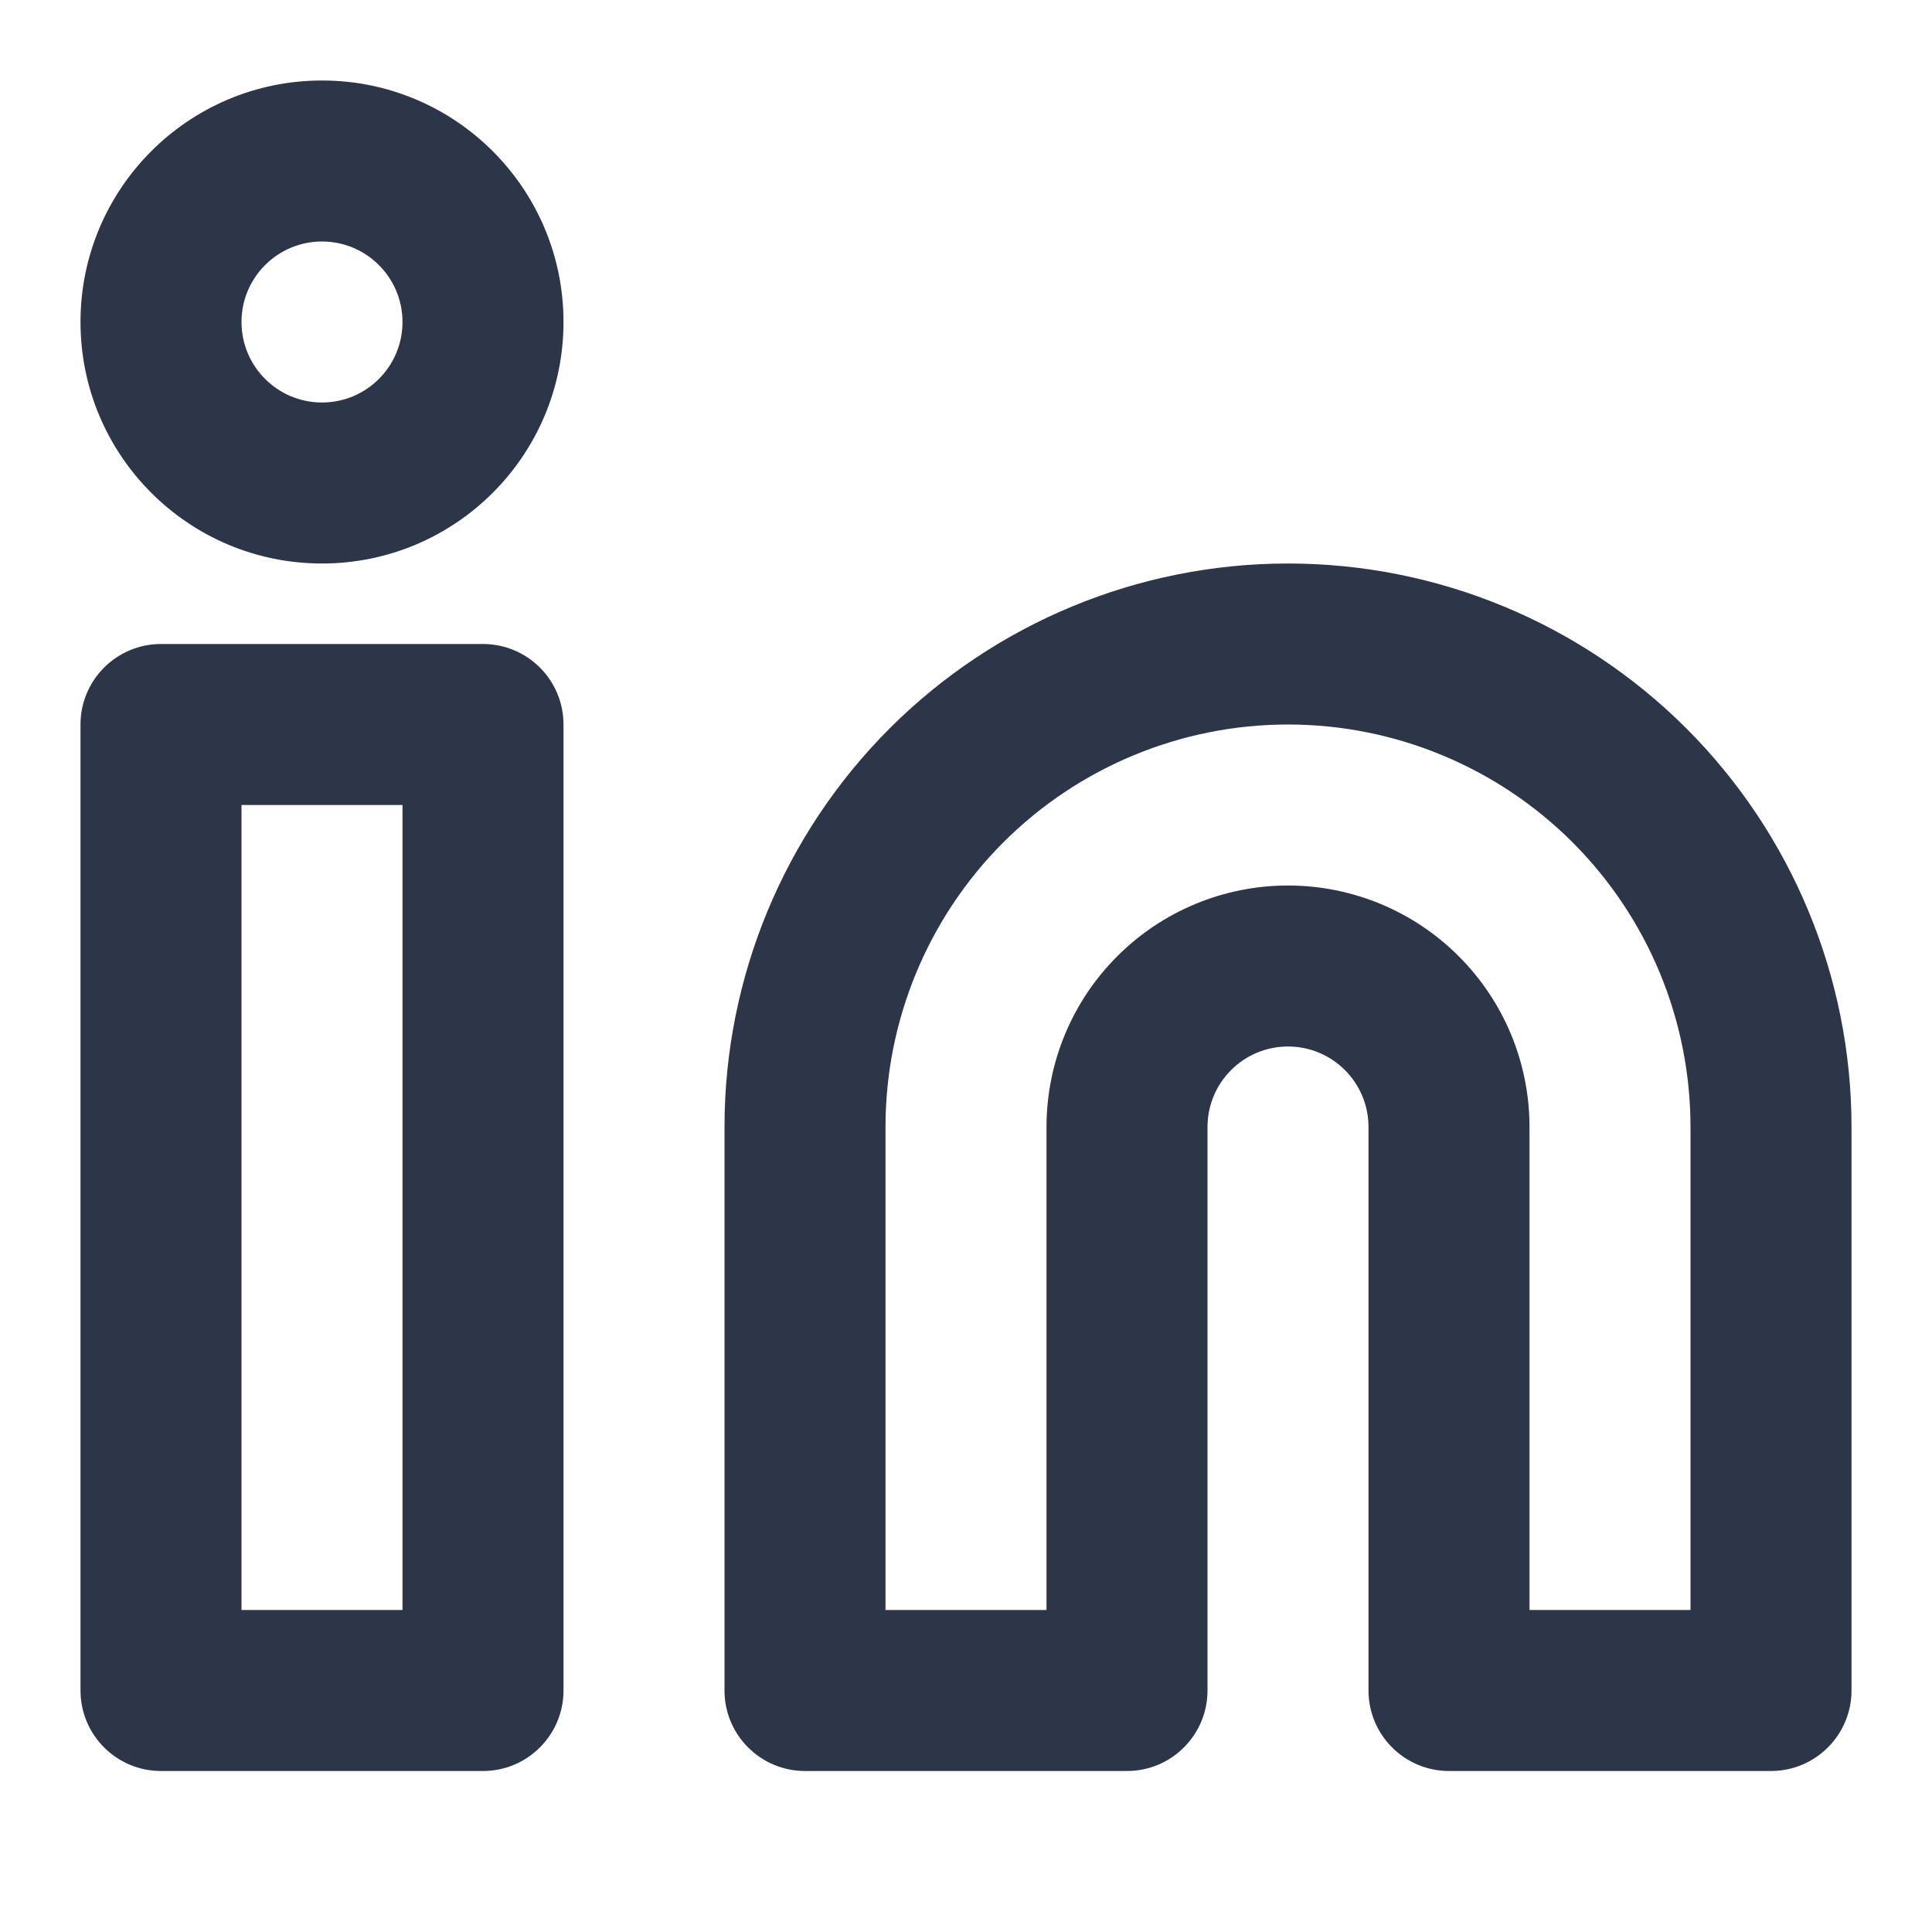
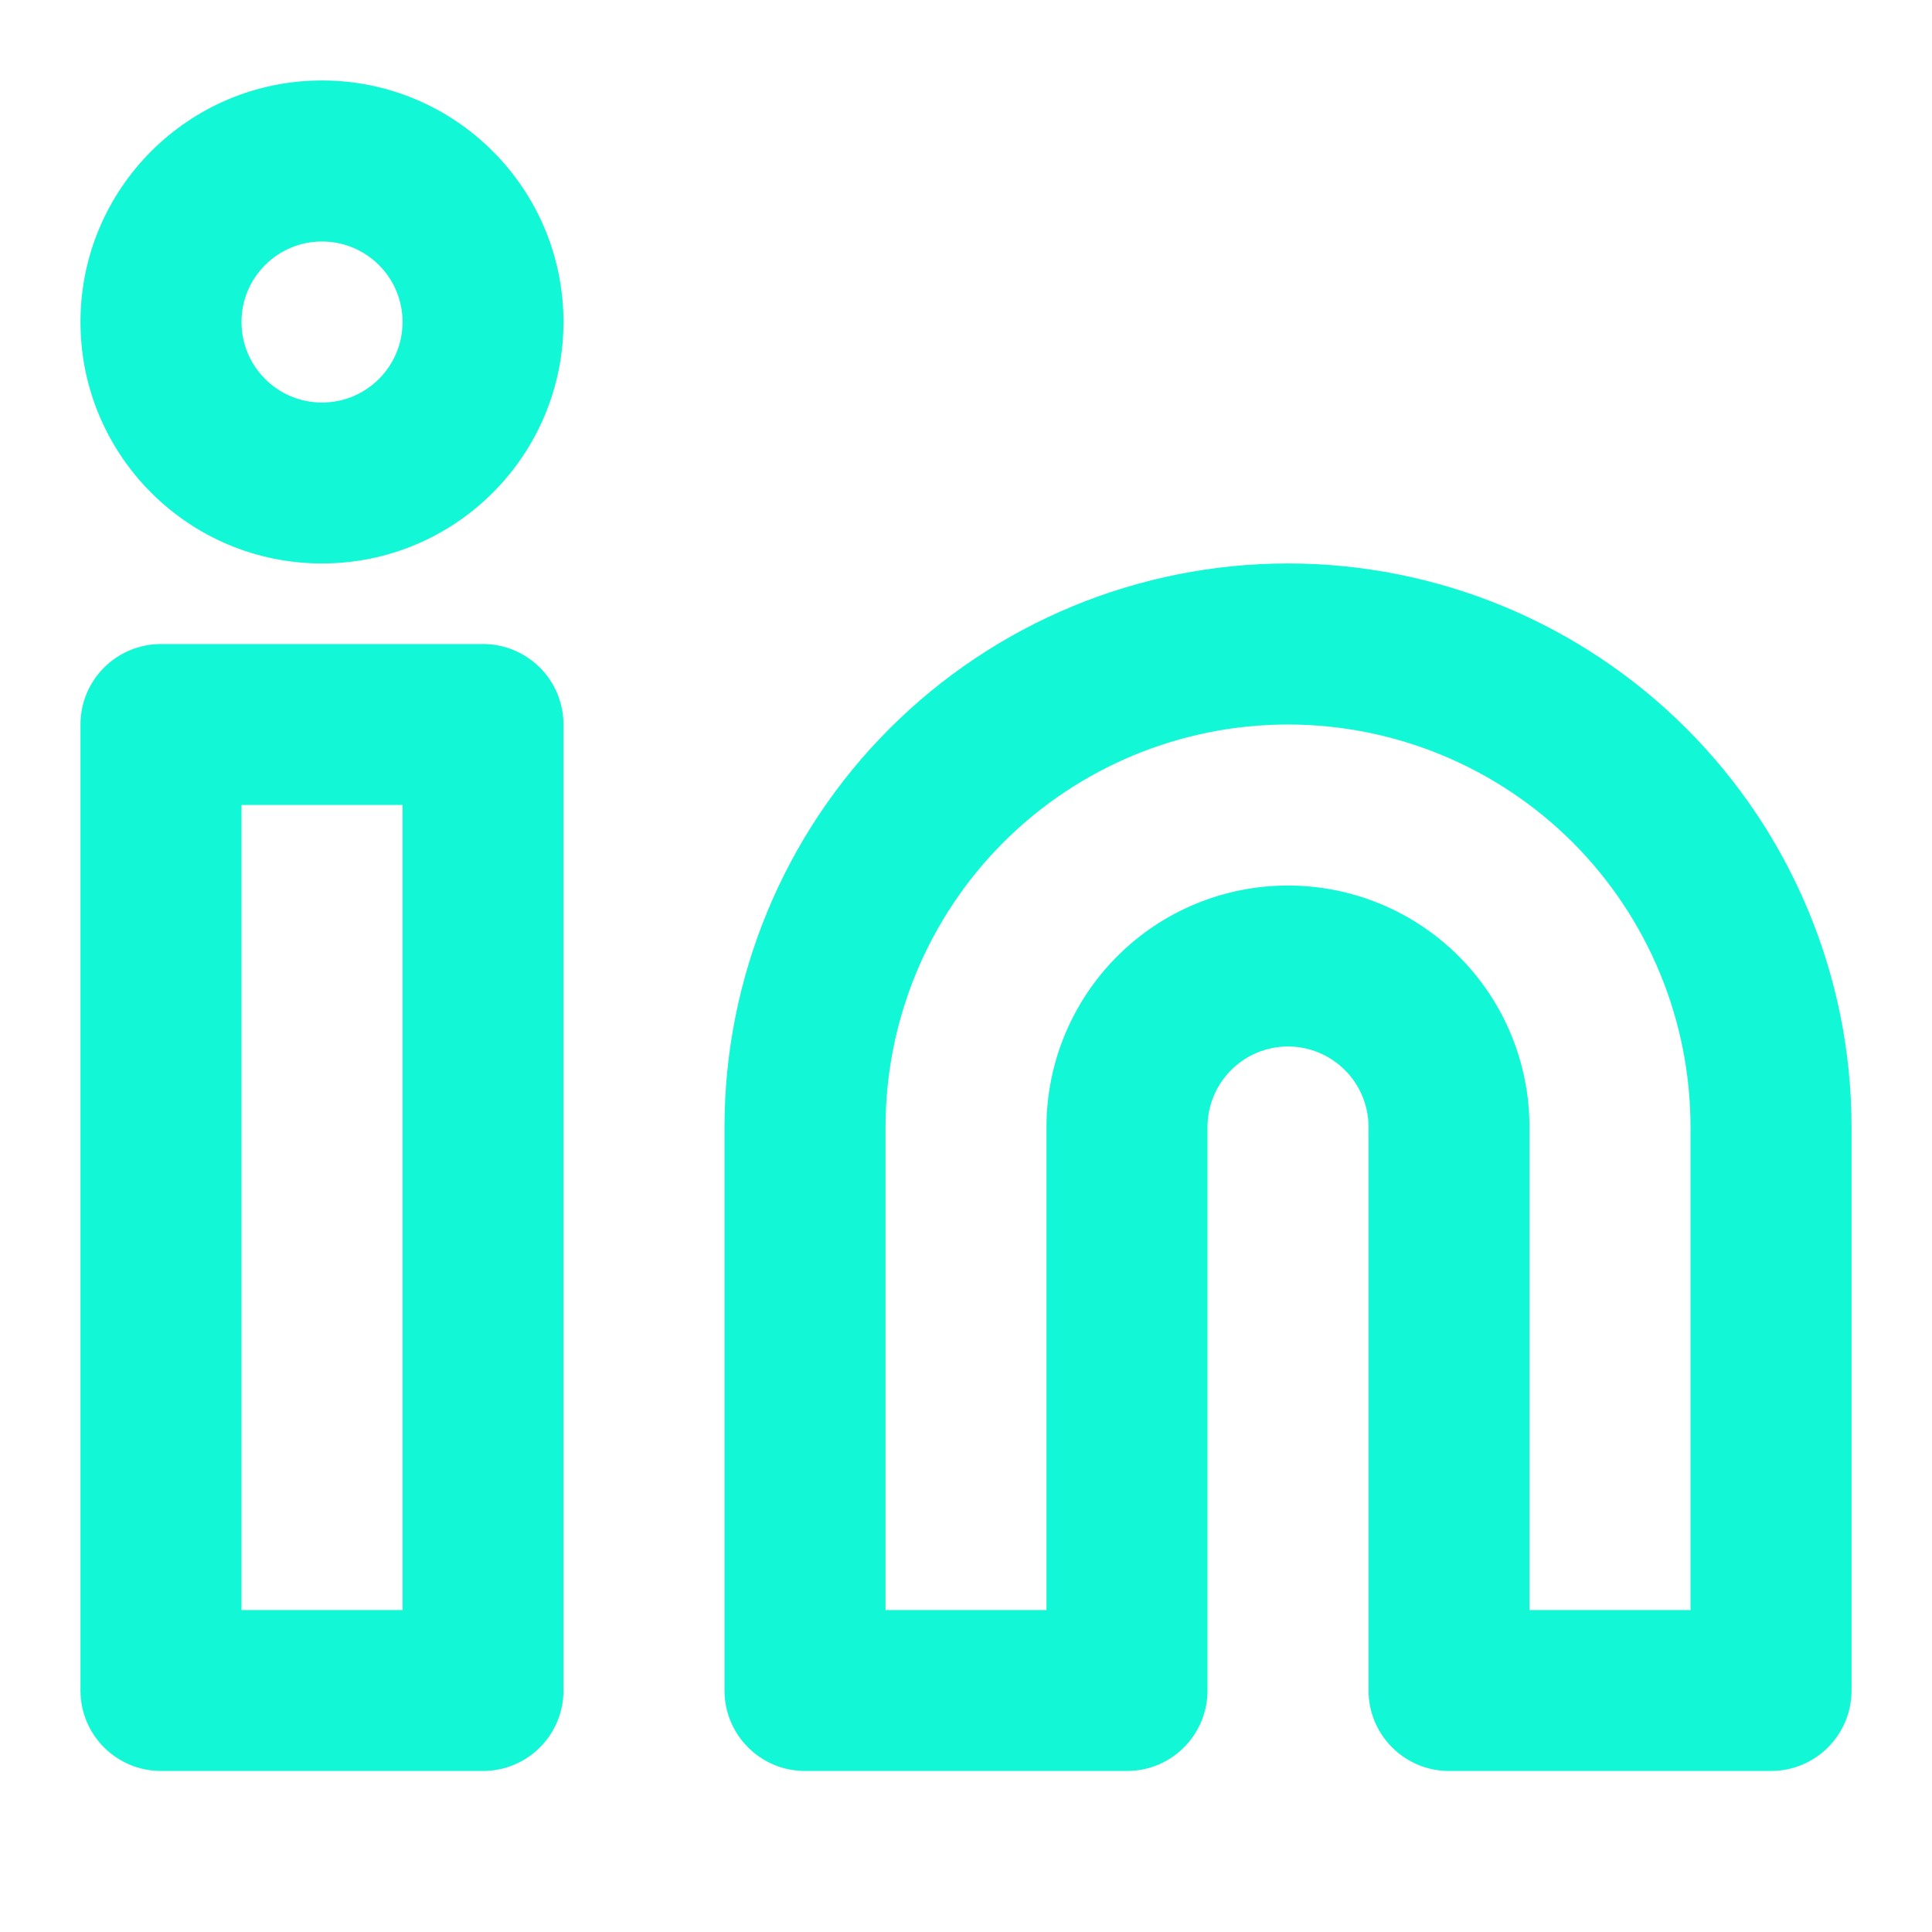
- <svg xmlns="http://www.w3.org/2000/svg" width="24" height="24" viewBox="0 0 24 24" fill="none">
-   <path fill-rule="evenodd" clip-rule="evenodd" d="M4 1C2.343 1 1 2.343 1 4C1 5.657 2.343 7 4 7C5.657 7 7 5.657 7 4C7 2.343 5.657 1 4 1ZM3 4C3 3.448 3.448 3 4 3C4.552 3 5 3.448 5 4C5 4.552 4.552 5 4 5C3.448 5 3 4.552 3 4Z" fill="#2D3648" />
-   <path fill-rule="evenodd" clip-rule="evenodd" d="M16 7C14.143 7 12.363 7.737 11.05 9.05C9.738 10.363 9 12.143 9 14V21C9 21.552 9.448 22 10 22H14C14.552 22 15 21.552 15 21V14C15 13.735 15.105 13.48 15.293 13.293C15.48 13.105 15.735 13 16 13C16.265 13 16.52 13.105 16.707 13.293C16.895 13.48 17 13.735 17 14V21C17 21.552 17.448 22 18 22H22C22.552 22 23 21.552 23 21V14C23 12.143 22.262 10.363 20.95 9.05C19.637 7.737 17.857 7 16 7ZM16 9C14.674 9 13.402 9.527 12.464 10.464C11.527 11.402 11 12.674 11 14V20H13V14C13 13.204 13.316 12.441 13.879 11.879C14.441 11.316 15.204 11 16 11C16.796 11 17.559 11.316 18.121 11.879C18.684 12.441 19 13.204 19 14V20H21V14C21 12.674 20.473 11.402 19.535 10.464C18.598 9.527 17.326 9 16 9Z" fill="#2D3648" />
-   <path fill-rule="evenodd" clip-rule="evenodd" d="M1 9C1 8.448 1.448 8 2 8H6C6.552 8 7 8.448 7 9V21C7 21.552 6.552 22 6 22H2C1.448 22 1 21.552 1 21V9ZM3 10V20H5V10H3Z" fill="#2D3648" />
+ <svg xmlns="http://www.w3.org/2000/svg" width="20" height="20" viewBox="0 0 20 20" fill="none">
+   <path fill-rule="evenodd" clip-rule="evenodd" d="M3.333 0.833C1.953 0.833 0.833 1.953 0.833 3.333C0.833 4.714 1.953 5.833 3.333 5.833C4.714 5.833 5.833 4.714 5.833 3.333C5.833 1.953 4.714 0.833 3.333 0.833ZM2.5 3.333C2.5 2.873 2.873 2.5 3.333 2.5C3.794 2.5 4.167 2.873 4.167 3.333C4.167 3.794 3.794 4.167 3.333 4.167C2.873 4.167 2.5 3.794 2.5 3.333Z" fill="#12F7D6" />
+   <path fill-rule="evenodd" clip-rule="evenodd" d="M13.333 5.833C11.786 5.833 10.303 6.448 9.209 7.542C8.115 8.636 7.5 10.12 7.5 11.667V17.5C7.5 17.96 7.873 18.333 8.333 18.333H11.667C12.127 18.333 12.5 17.96 12.5 17.5V11.667C12.5 11.446 12.588 11.234 12.744 11.078C12.9 10.921 13.112 10.833 13.333 10.833C13.554 10.833 13.766 10.921 13.923 11.078C14.079 11.234 14.167 11.446 14.167 11.667V17.5C14.167 17.96 14.54 18.333 15 18.333H18.333C18.794 18.333 19.167 17.96 19.167 17.5V11.667C19.167 10.12 18.552 8.636 17.458 7.542C16.364 6.448 14.88 5.833 13.333 5.833ZM13.333 7.5C12.228 7.5 11.168 7.939 10.387 8.72C9.606 9.502 9.167 10.562 9.167 11.667V16.667H10.833V11.667C10.833 11.004 11.097 10.368 11.566 9.899C12.034 9.43 12.67 9.167 13.333 9.167C13.996 9.167 14.632 9.43 15.101 9.899C15.57 10.368 15.833 11.004 15.833 11.667V16.667H17.5V11.667C17.5 10.562 17.061 9.502 16.28 8.72C15.498 7.939 14.438 7.5 13.333 7.5Z" fill="#12F7D6" />
+   <path fill-rule="evenodd" clip-rule="evenodd" d="M0.833 7.5C0.833 7.04 1.206 6.667 1.667 6.667H5C5.46 6.667 5.833 7.04 5.833 7.5V17.5C5.833 17.96 5.46 18.333 5 18.333H1.667C1.206 18.333 0.833 17.96 0.833 17.5V7.5ZM2.5 8.333V16.667H4.167V8.333H2.5Z" fill="#12F7D6" />
</svg>
